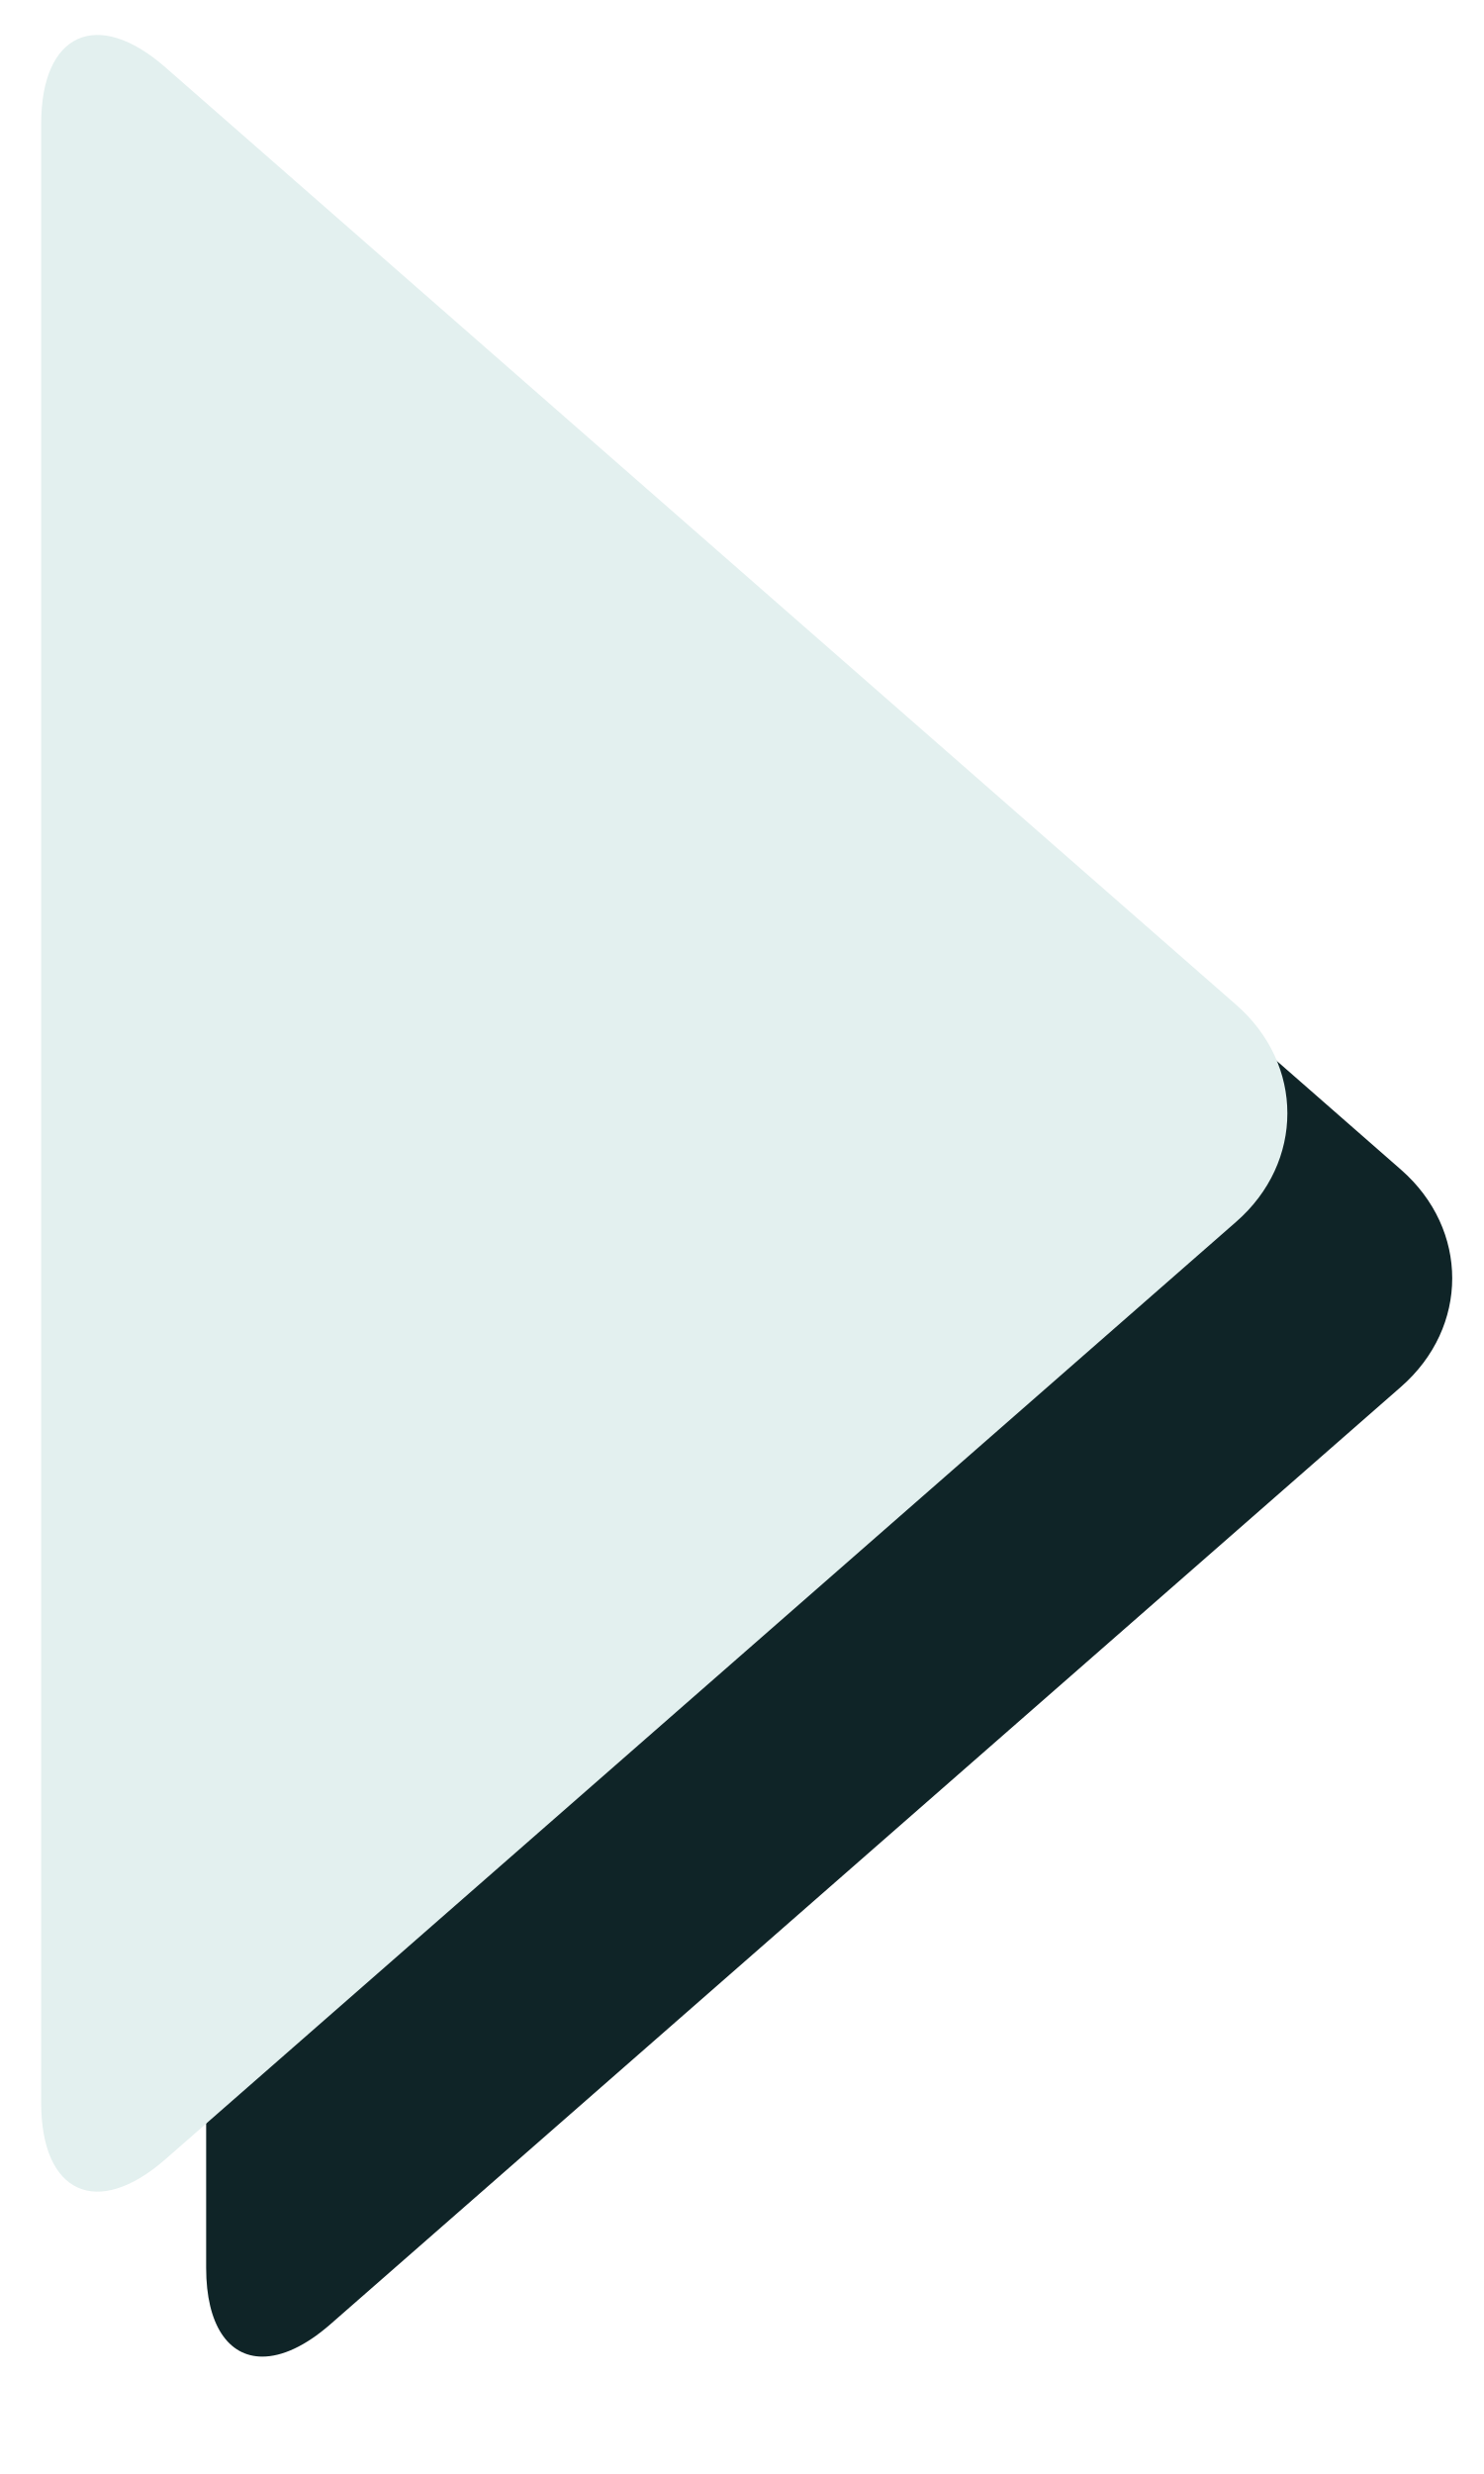
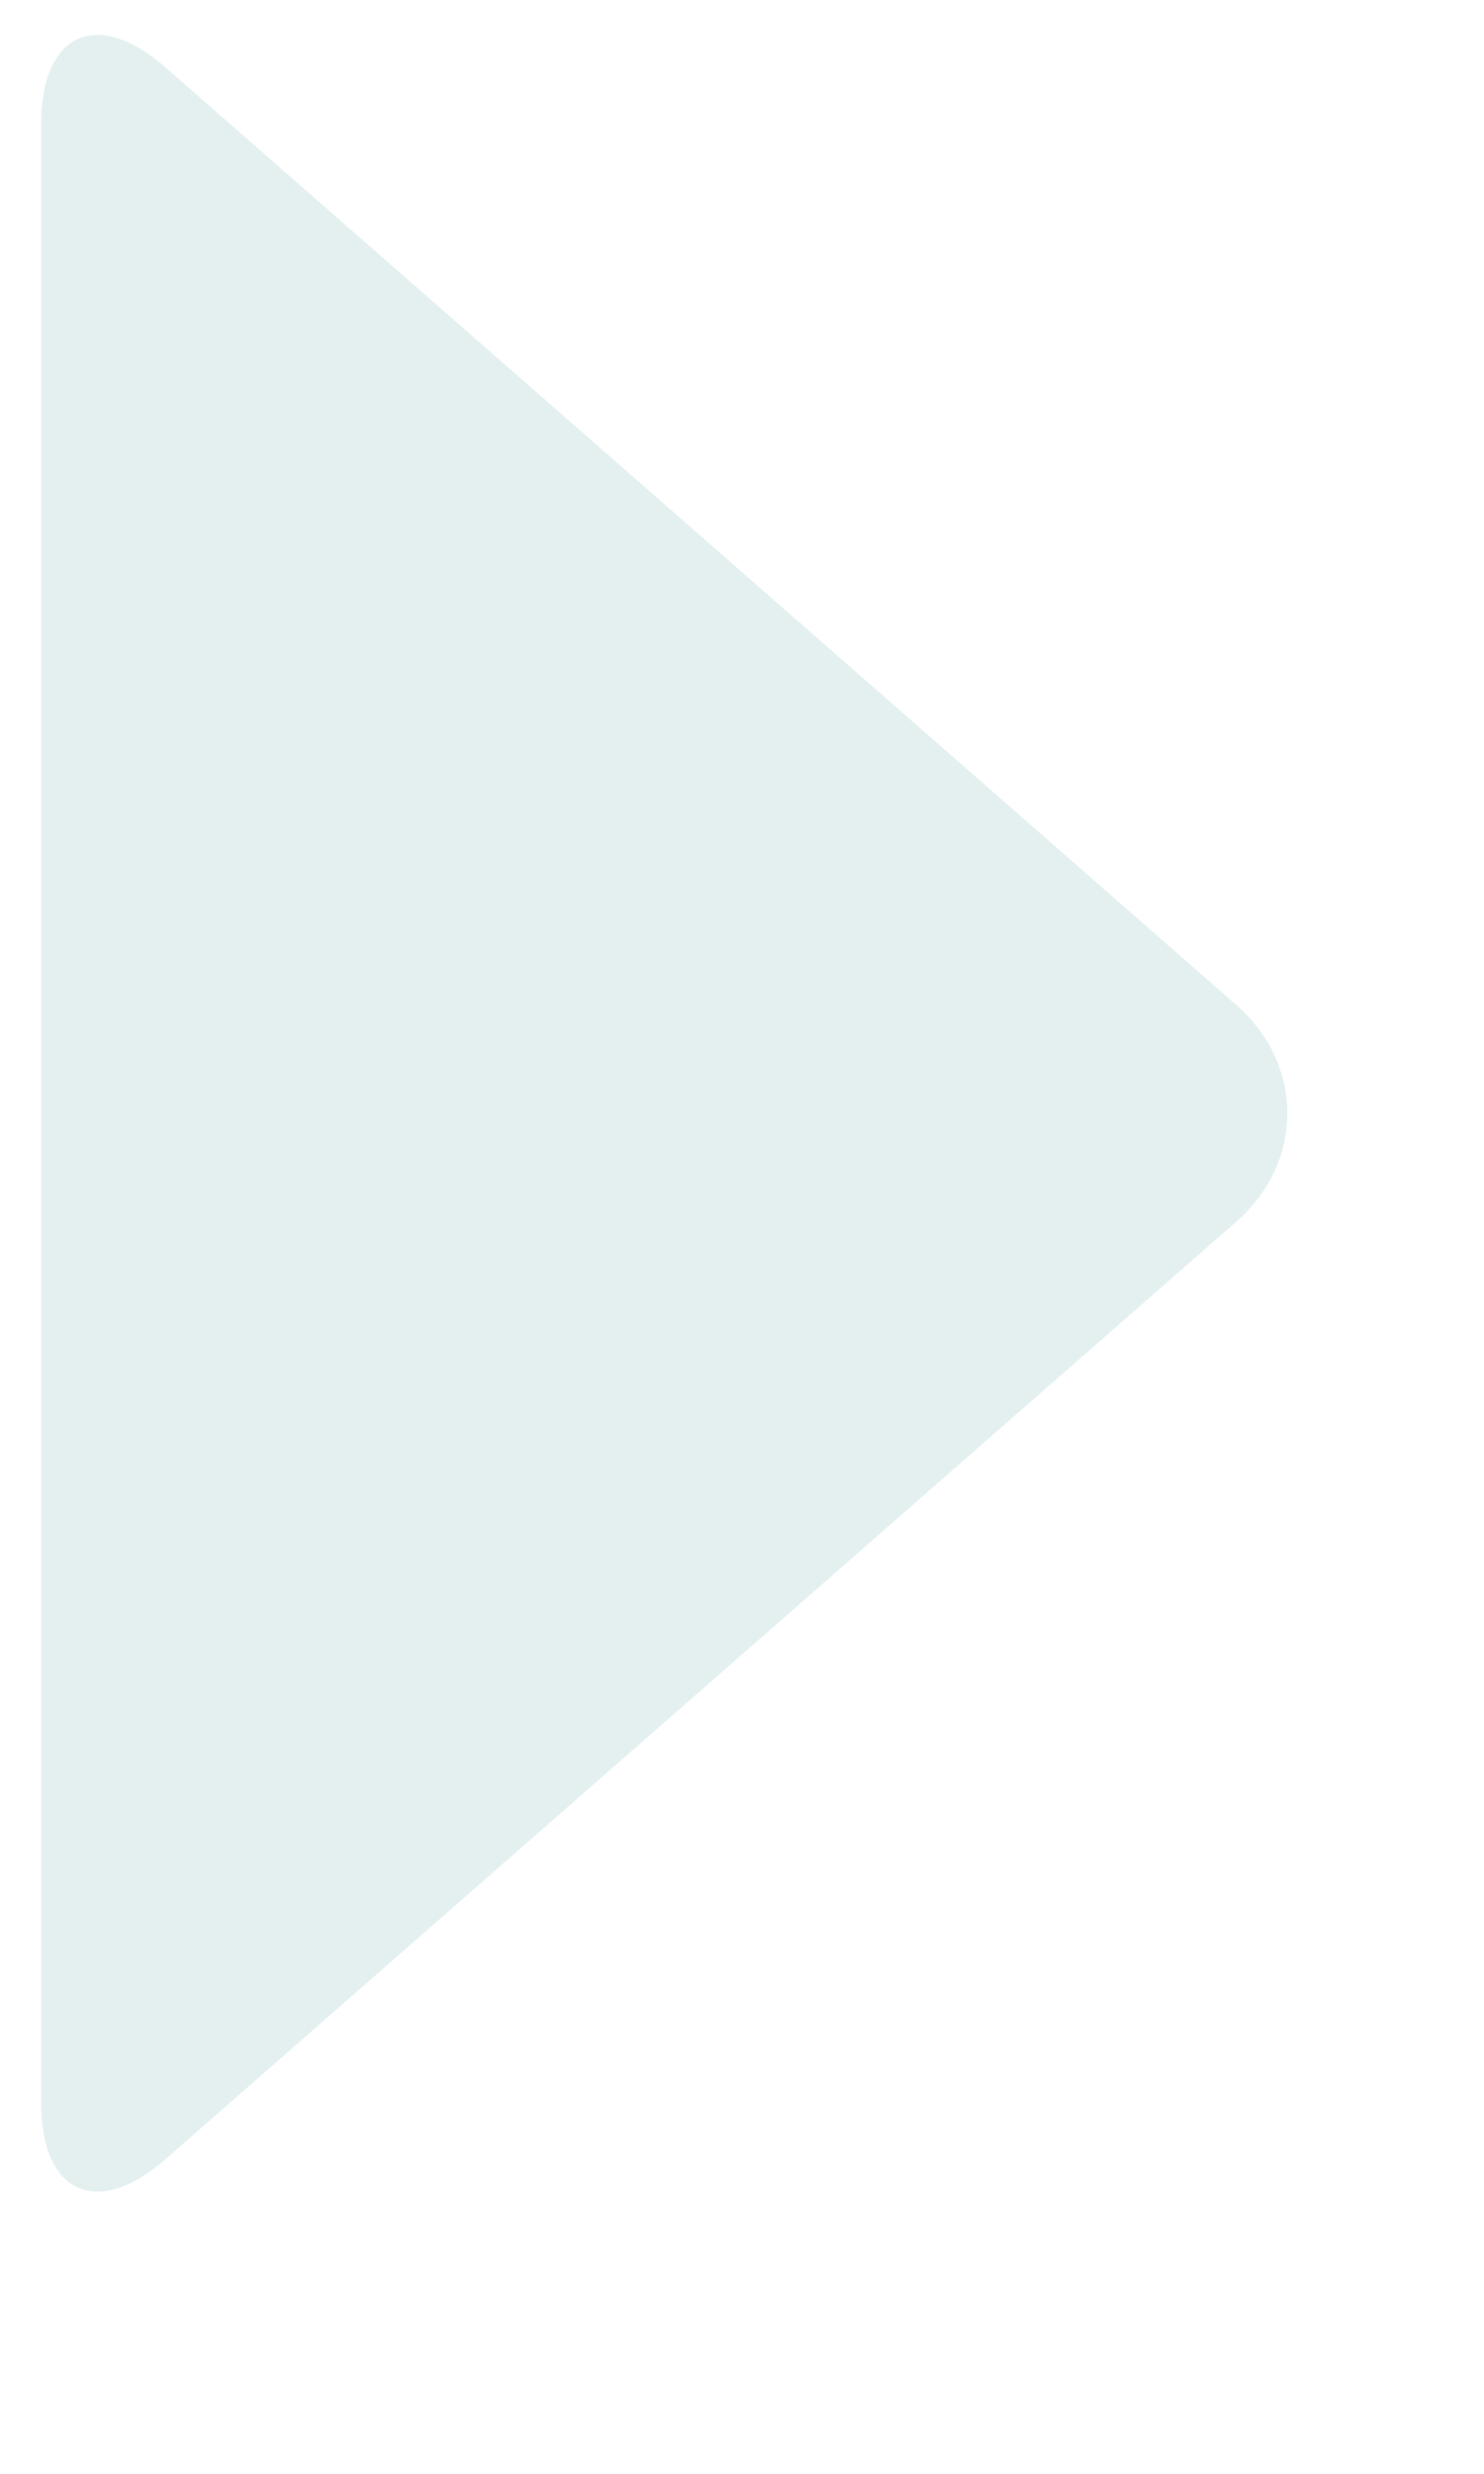
<svg xmlns="http://www.w3.org/2000/svg" width="12" height="20" viewBox="0 0 12 20" fill="none">
-   <path d="M2.121 19.051C1.848 19.051 1.667 18.797 1.667 18.334V2.333C1.667 1.869 1.848 1.616 2.121 1.616C2.28 1.616 2.468 1.7 2.671 1.877L11.329 9.456C11.881 9.939 11.881 10.728 11.329 11.211L2.671 18.79C2.468 18.967 2.28 19.051 2.121 19.051Z" fill="url(#paint0_radial_1341_15)" />
  <path d="M9.996 8.123C10.548 8.605 10.548 9.395 9.996 9.877L1.337 17.456C0.785 17.939 0.333 17.733 0.333 17V1C0.333 0.267 0.785 0.061 1.337 0.544L9.996 8.123Z" fill="#E3F0EF" />
  <defs>
    <radialGradient id="paint0_radial_1341_15" cx="0" cy="0" r="1" gradientUnits="userSpaceOnUse" gradientTransform="translate(131 137) scale(393.336 393.335)">
      <stop />
      <stop offset="1" stop-color="#215057" />
    </radialGradient>
  </defs>
</svg>
